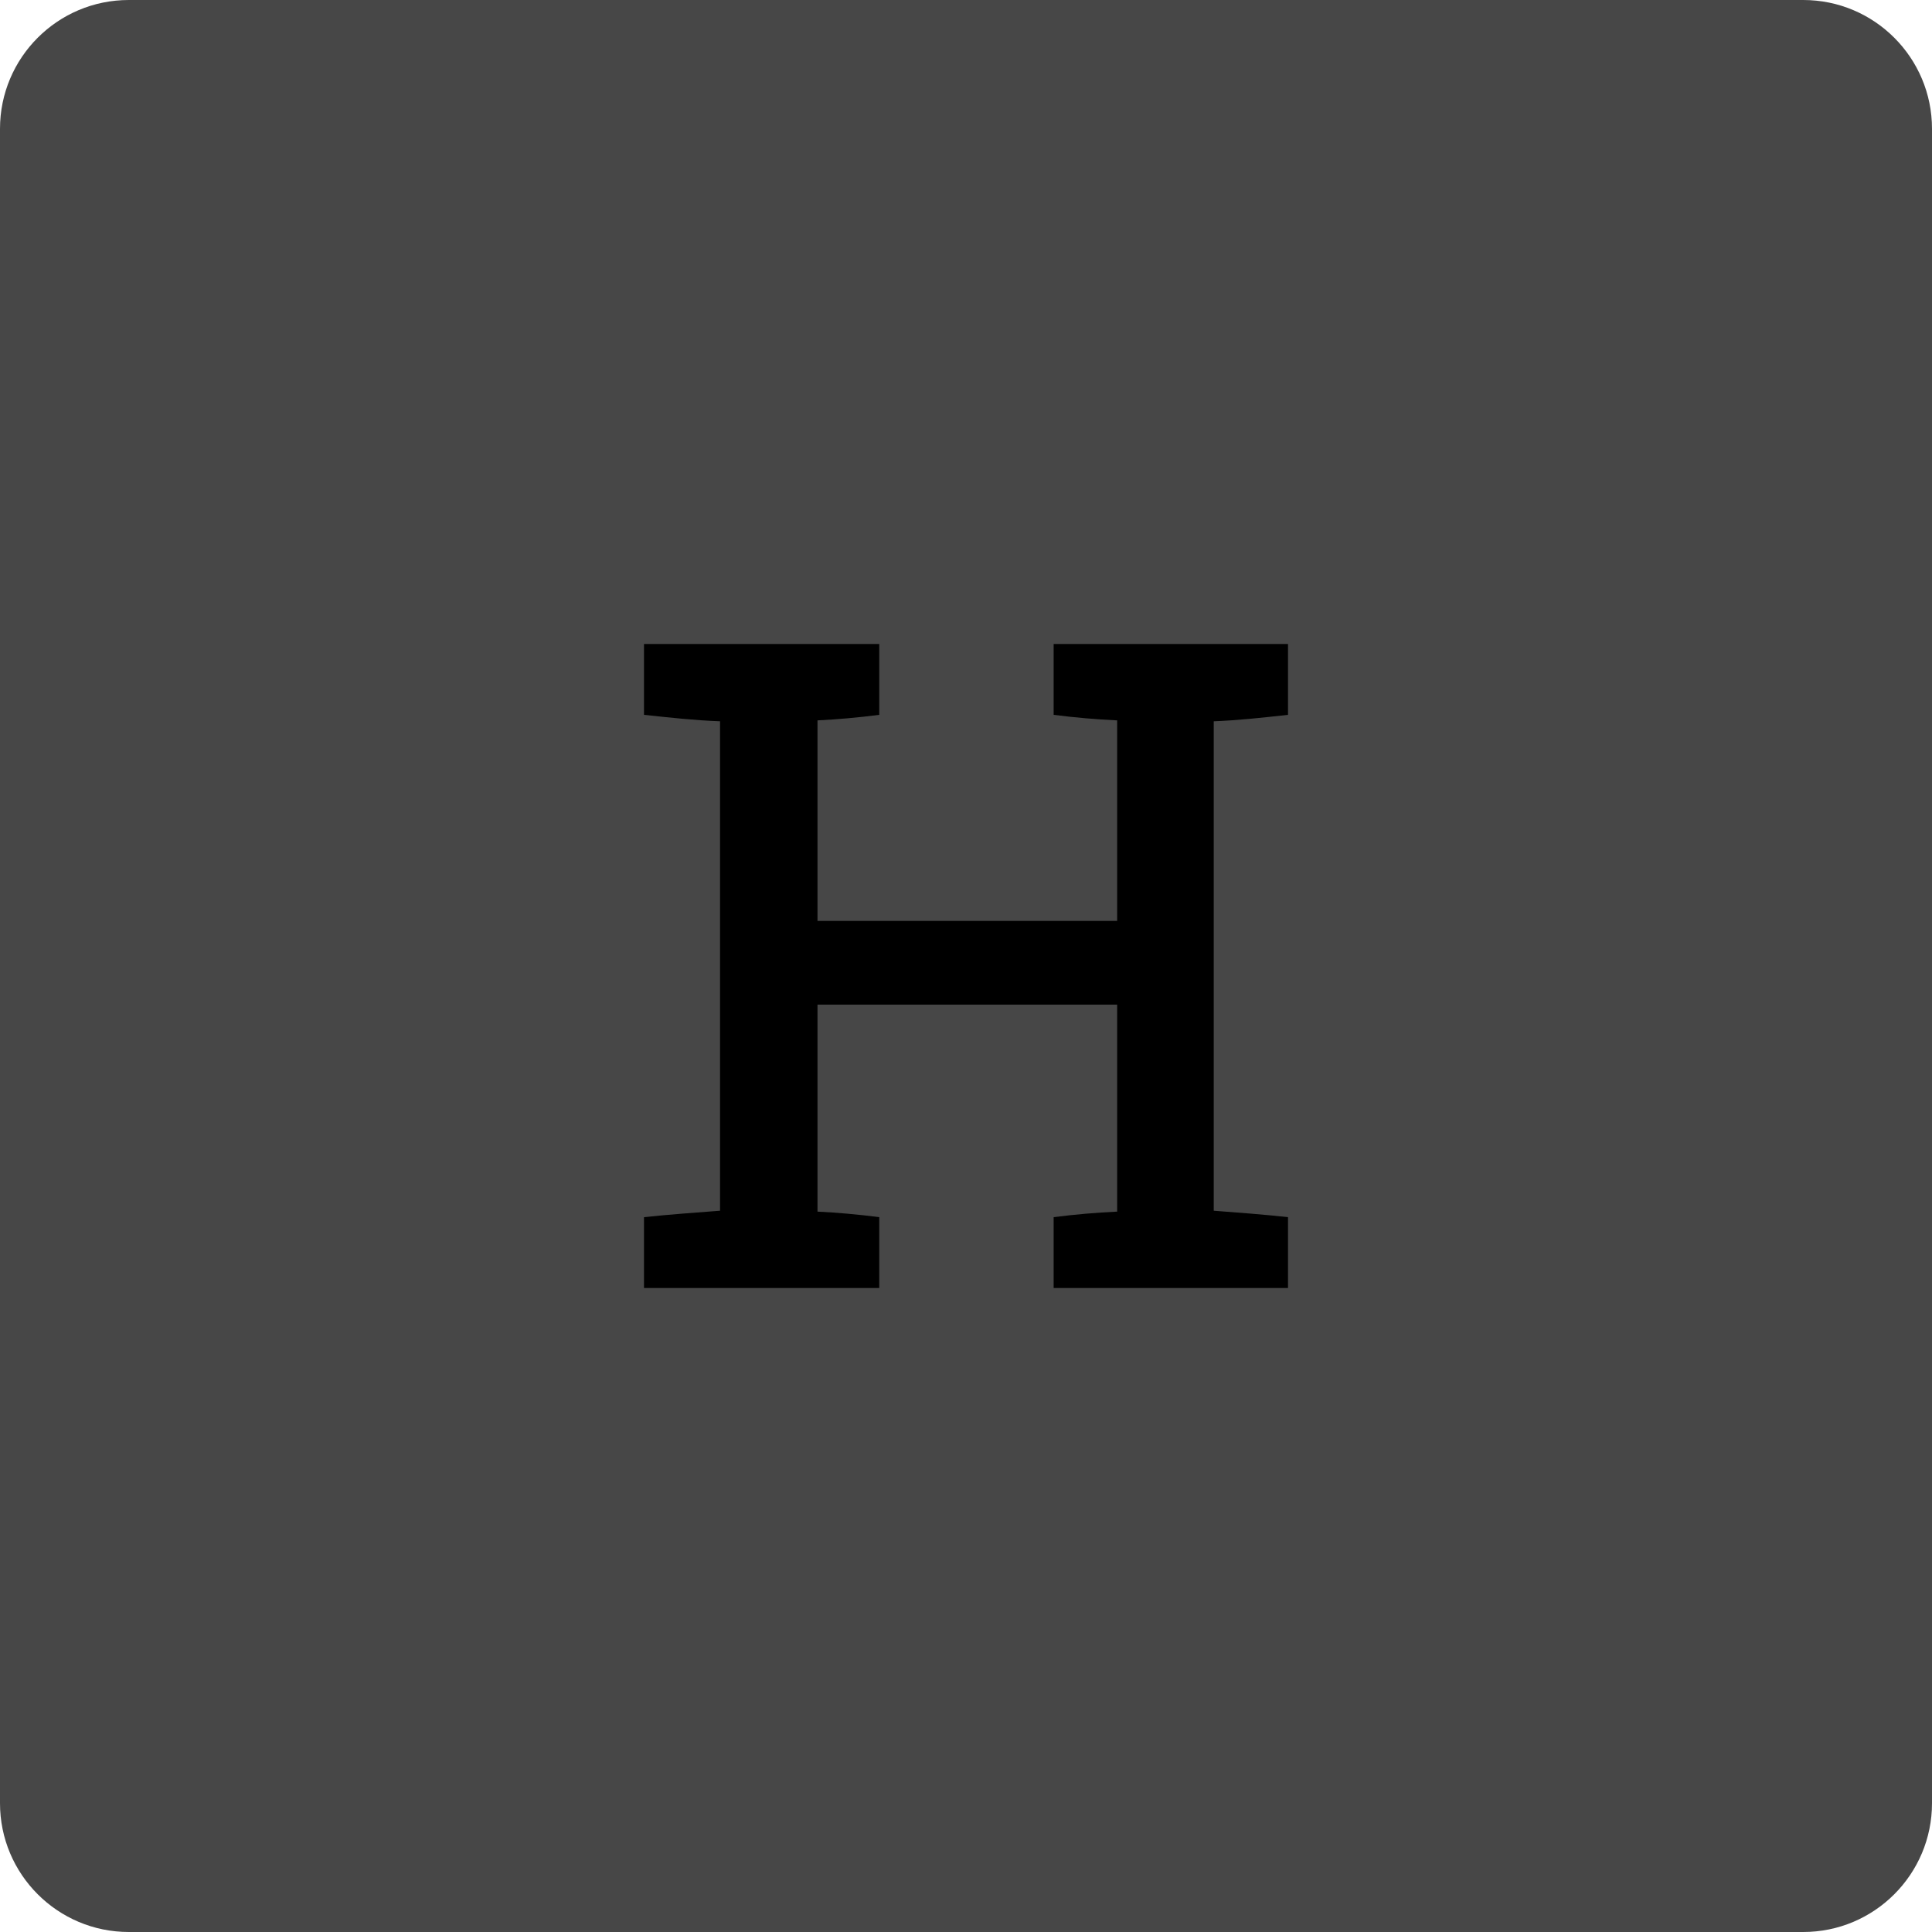
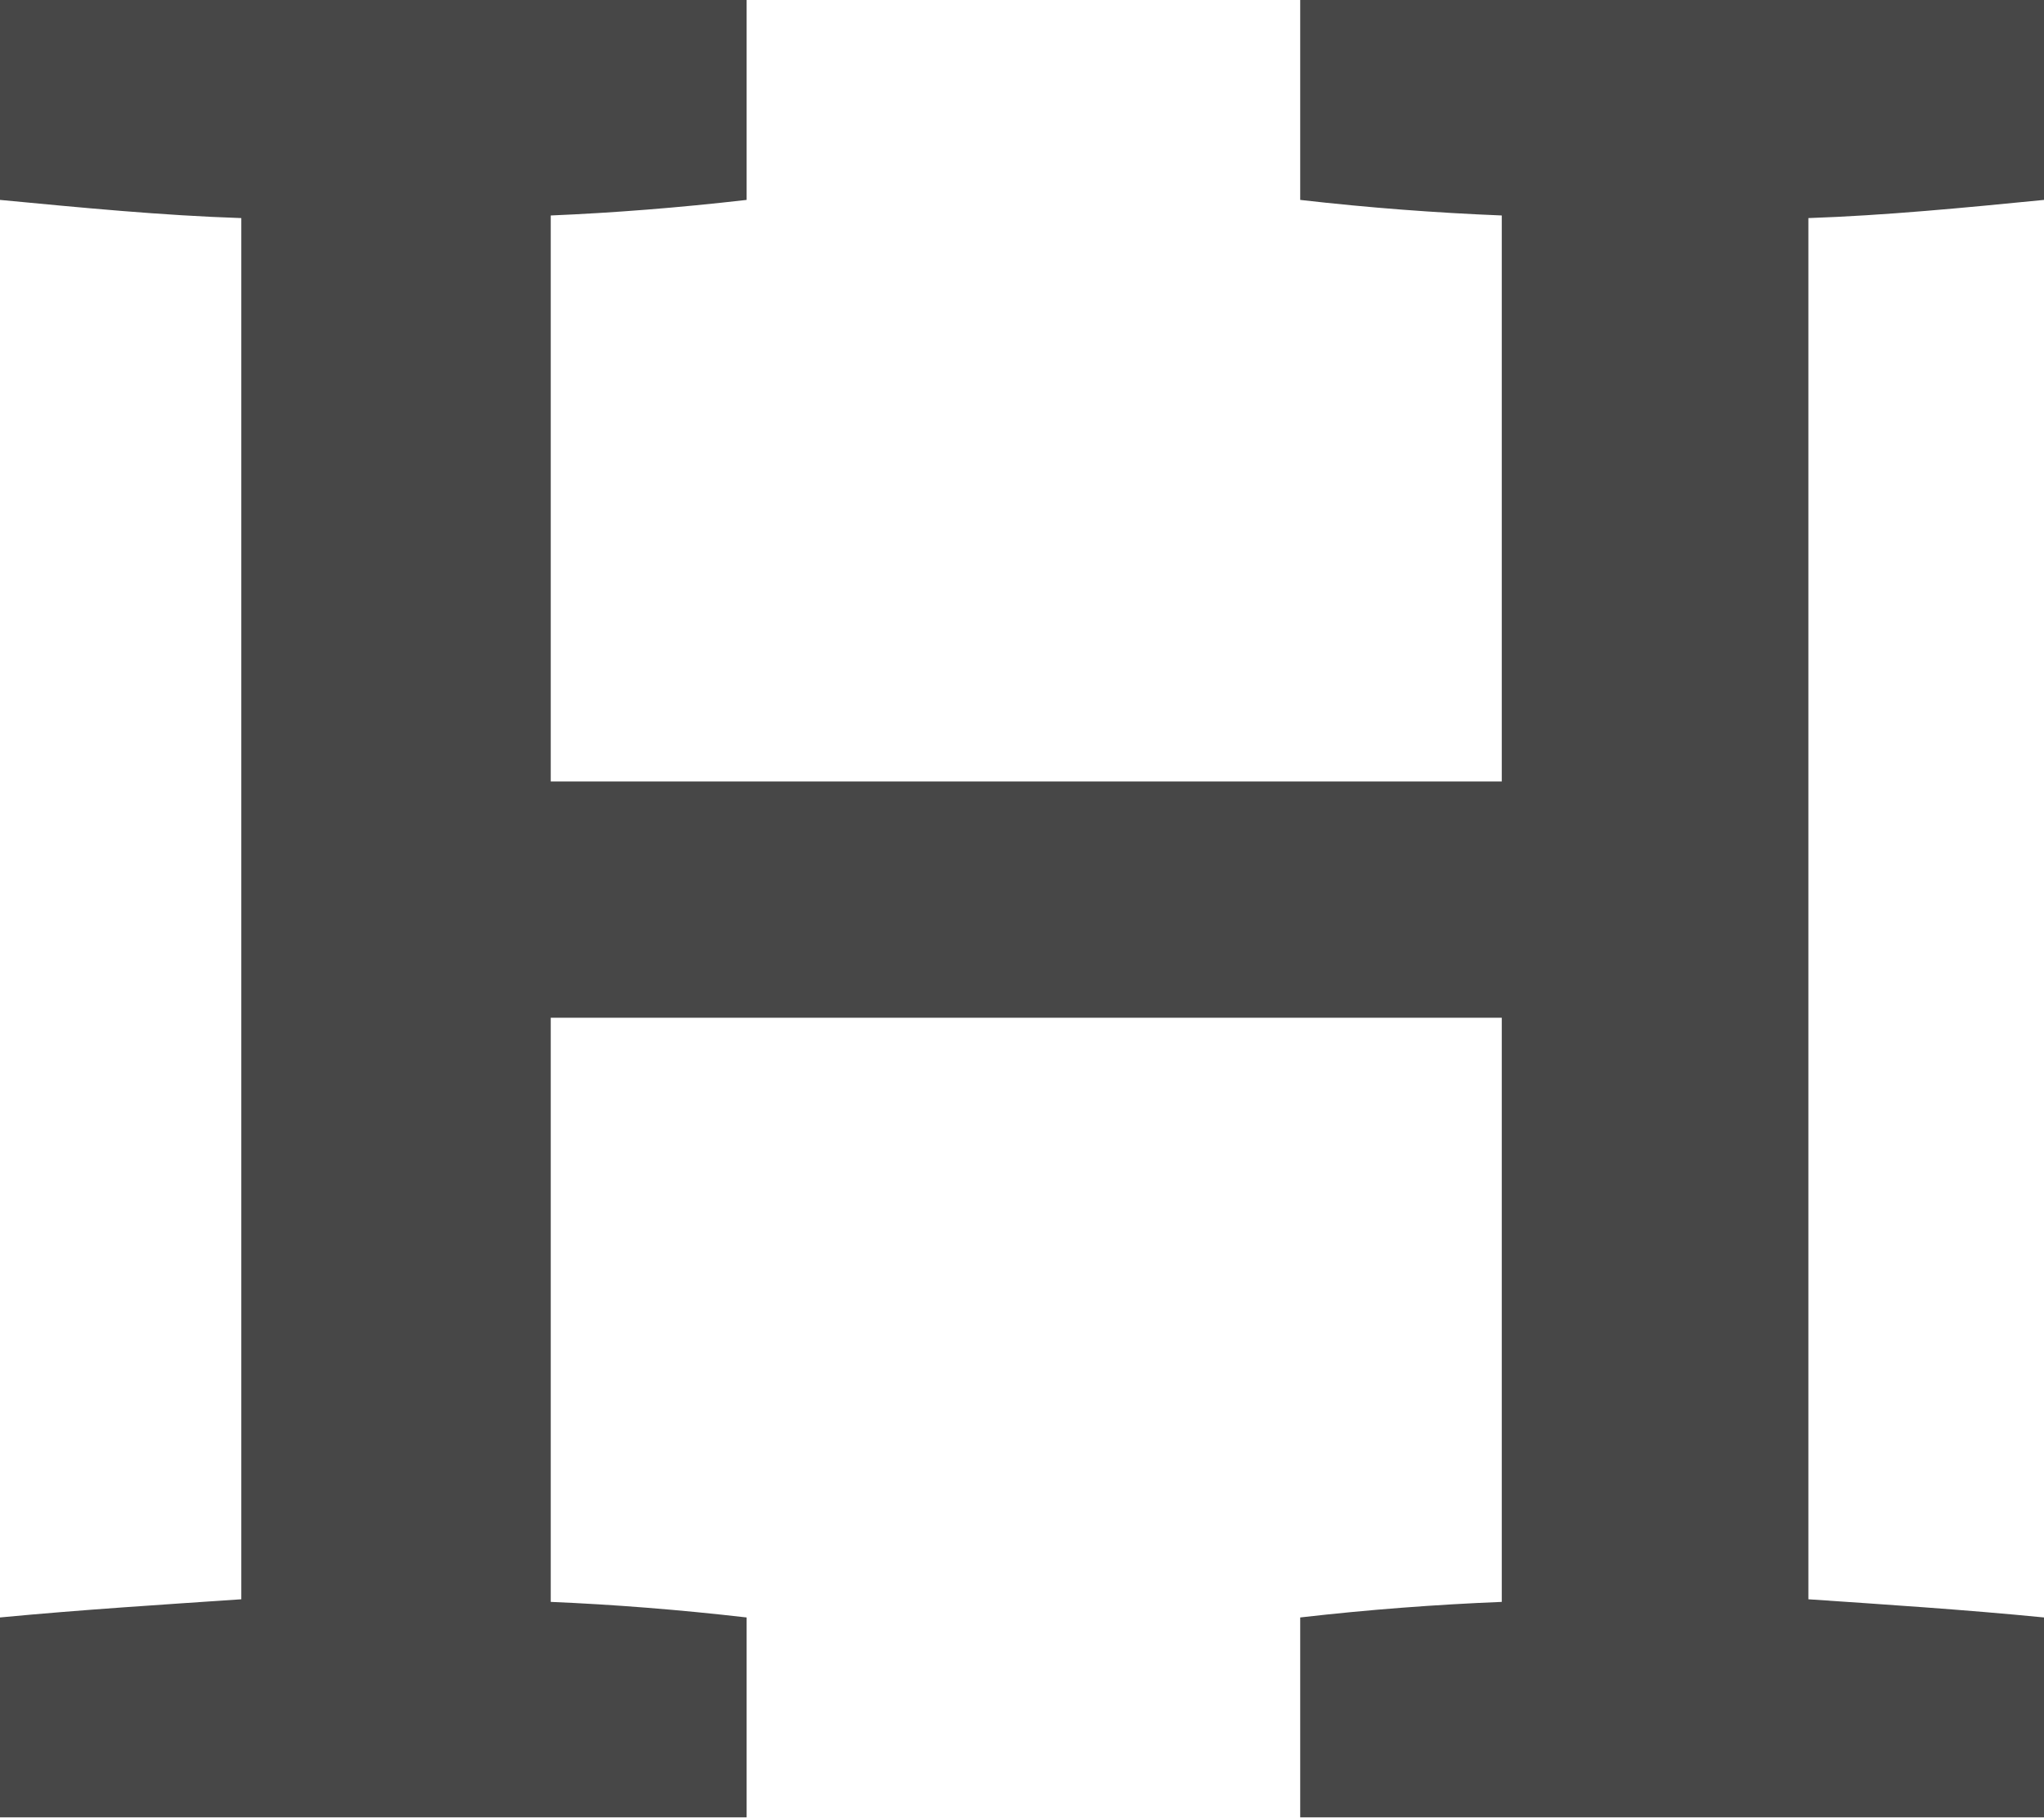
- <svg xmlns="http://www.w3.org/2000/svg" width="30px" height="30px" viewBox="0 0 30 30" version="1.1">
+ <svg xmlns="http://www.w3.org/2000/svg" width="18px" height="16px" viewBox="0 0 18 16" version="1.1">
  <defs />
  <g id="assets/icons" stroke="none" stroke-width="1" fill="none" fill-rule="evenodd">
-     <g id="edition-hand_pulled">
-       <rect id="Rectangle-10" fill="#474747" x="0" y="0" width="30" height="30" rx="2" />
-       <path d="M20,10 L16.361,10 L16.361,11.1 C16.694,11.143 17.028,11.171 17.347,11.186 L17.347,14.3 L12.694,14.3 L12.694,11.186 C13,11.171 13.319,11.143 13.653,11.1 L13.653,10 L10,10 L10,11.1 C10.403,11.143 10.792,11.186 11.181,11.2 L11.181,18.8 C10.806,18.829 10.403,18.857 10,18.9 L10,20 L13.653,20 L13.653,18.9 C13.319,18.857 13,18.829 12.694,18.814 L12.694,15.6 L17.347,15.6 L17.347,18.814 C17.028,18.829 16.694,18.857 16.361,18.9 L16.361,20 L20,20 L20,18.9 C19.611,18.857 19.222,18.829 18.847,18.8 L18.847,11.2 C19.222,11.186 19.611,11.143 20,11.1 L20,10 Z" id="H" fill="currentColor" />
-     </g>
+     <path d="M18,0 L11.45,0 L11.45,1.76 C12.05,1.829 12.65,1.874 13.225,1.897 L13.225,6.88 L4.85,6.88 L4.85,1.897 C5.4,1.874 5.975,1.829 6.575,1.76 L6.575,0 L0,0 L0,1.76 C0.725,1.829 1.425,1.897 2.125,1.92 L2.125,14.08 C1.45,14.126 0.725,14.171 0,14.24 L0,16 L6.575,16 L6.575,14.24 C5.975,14.171 5.4,14.126 4.85,14.103 L4.85,8.96 L13.225,8.96 L13.225,14.103 C12.65,14.126 12.05,14.171 11.45,14.24 L11.45,16 L18,16 L18,14.24 C17.3,14.171 16.6,14.126 15.925,14.08 L15.925,1.92 C16.6,1.897 17.3,1.829 18,1.76 L18,0 Z" id="edition-hand_pulled" fill="#474747" />
  </g>
</svg>
